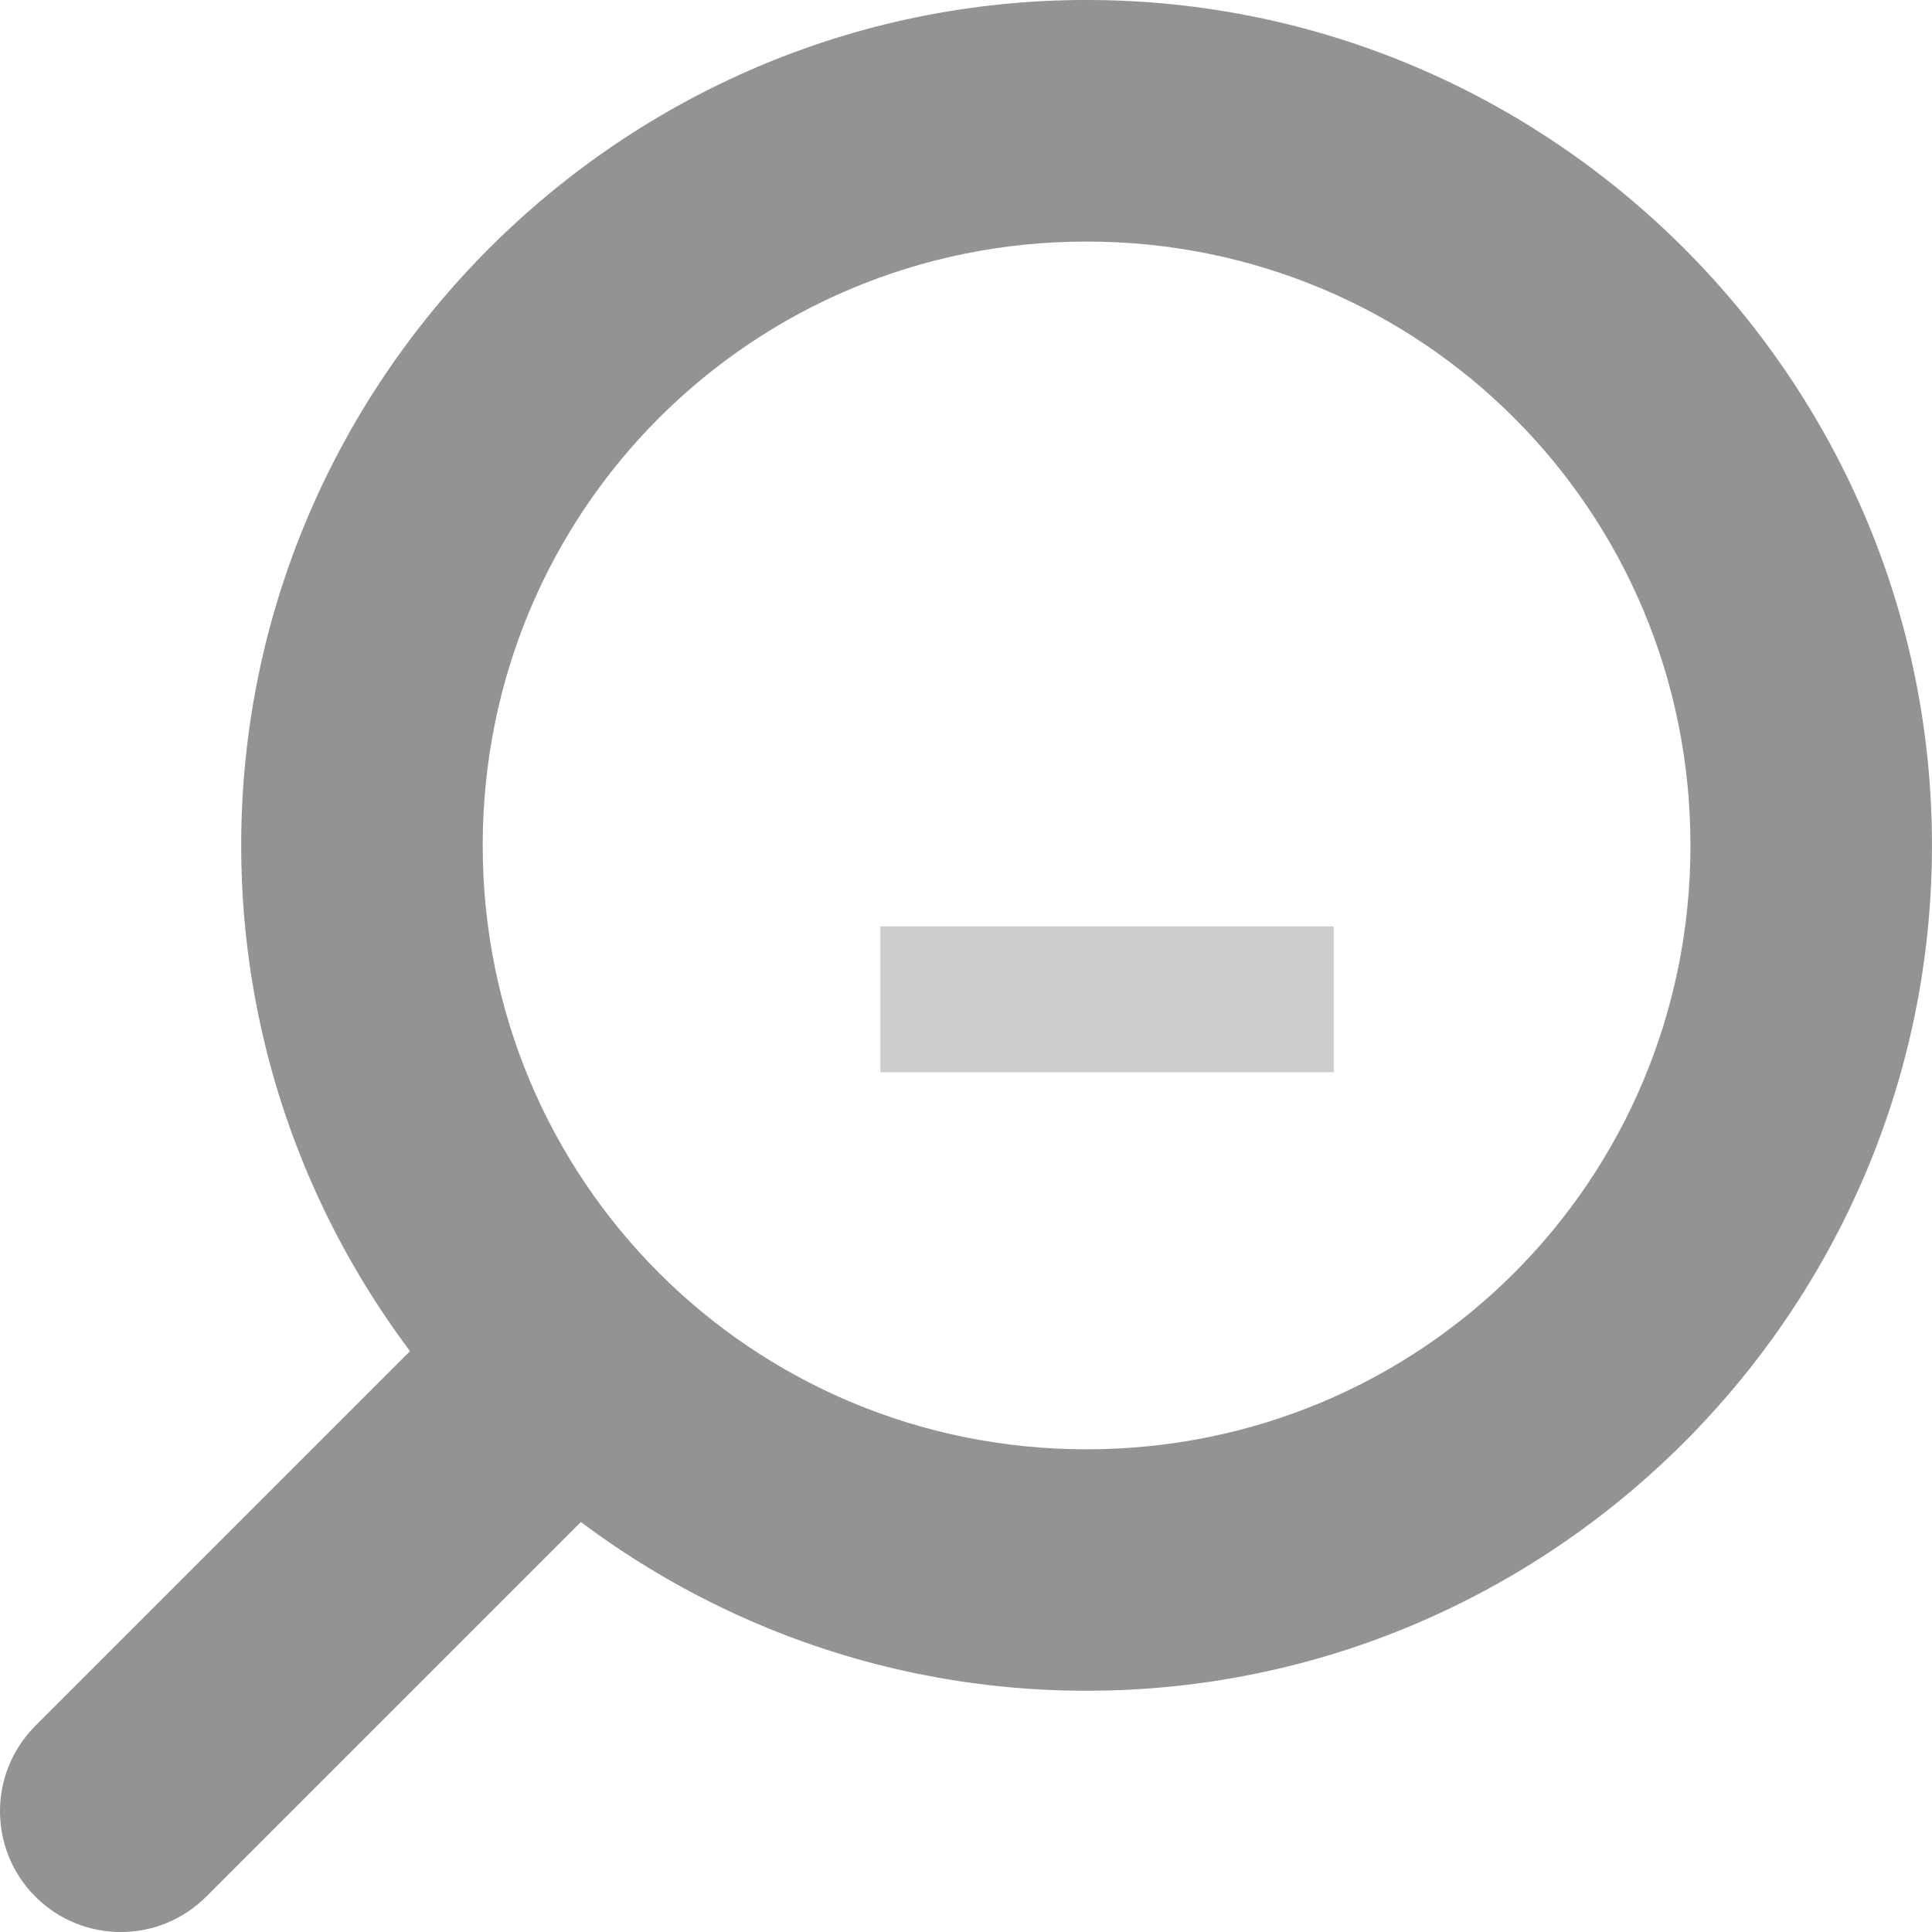
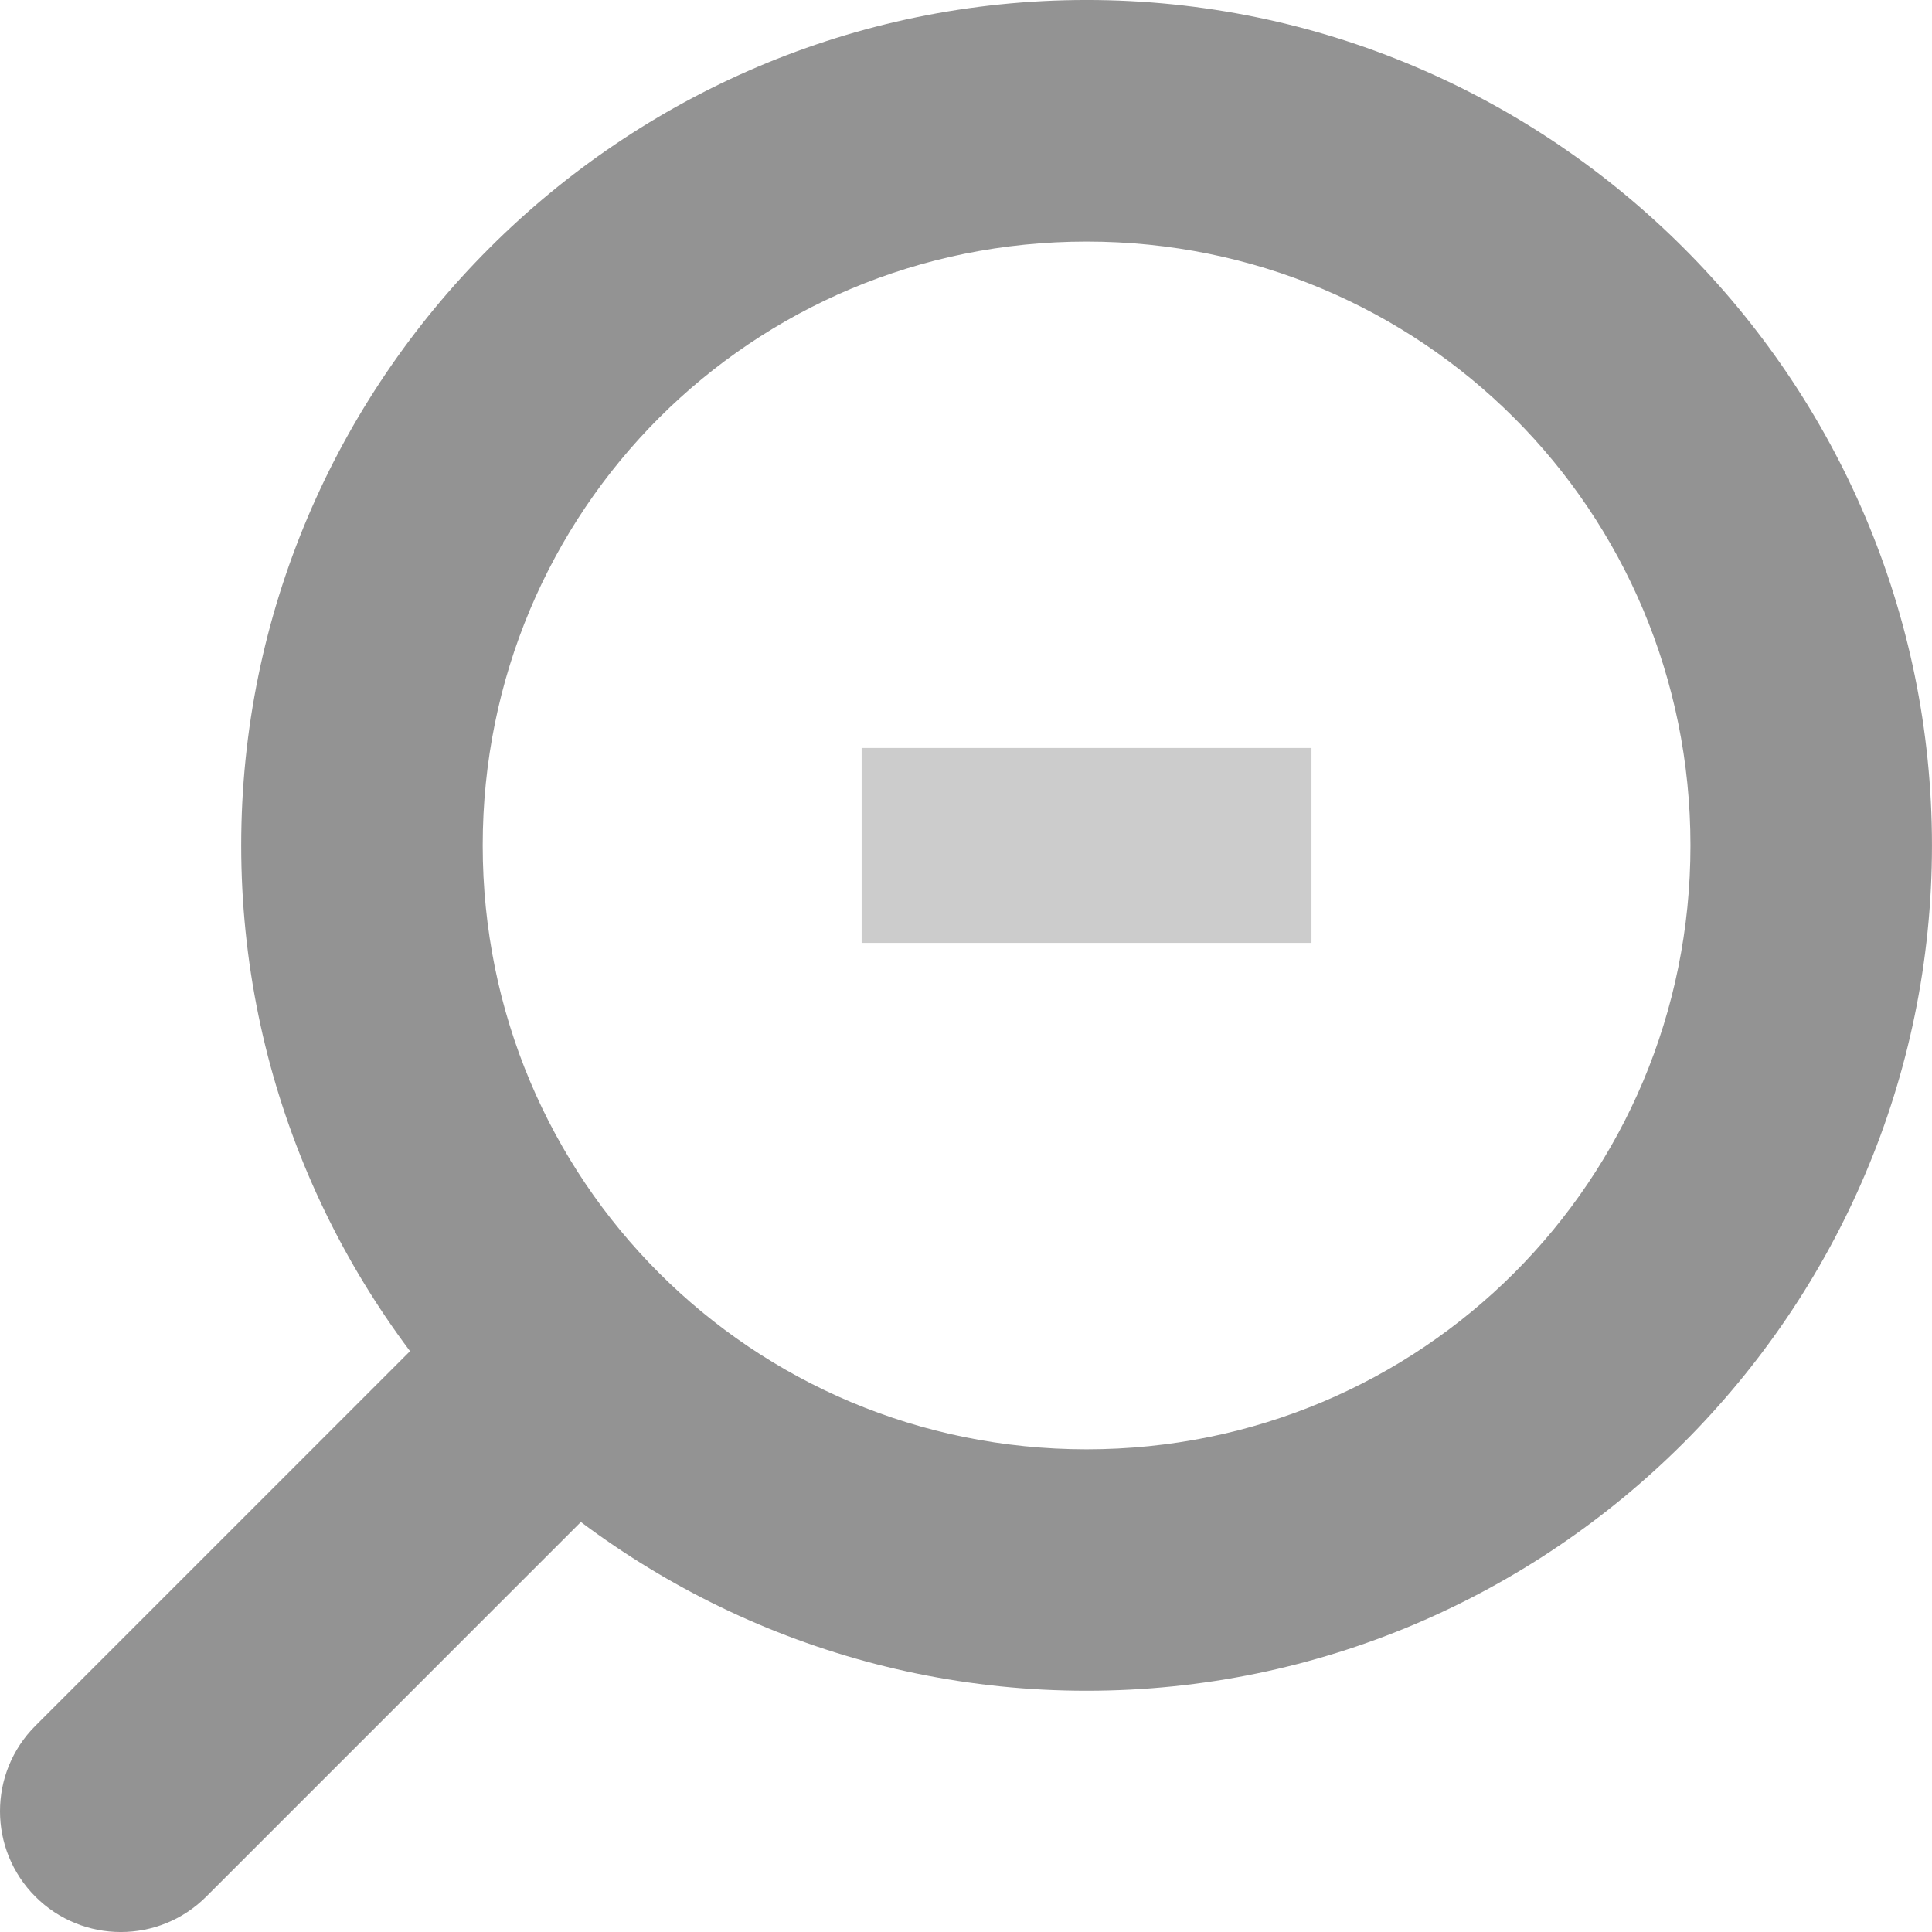
<svg xmlns="http://www.w3.org/2000/svg" width="128" height="128" viewBox="0 0 128 128" version="1.1" id="svg2400">
  <defs id="defs2397">
    </defs>
  <g id="icon-zoomout" transform="matrix(4.234128,0,0,4.234128,-45.50787,-210.3991)">
    <path id="path17530" style="color:#000000;fill:#939393;fill-opacity:1;stroke-width:3.78;stroke-linecap:round" d="m 18.515,69.482 -7.213,7.213 a 1.89,1.89 0 0 0 0,2.674 1.89,1.89 0 0 0 2.672,0 l 7.215,-7.215 A 11.339,11.339 0 0 1 18.515,69.482 Z" />
    <path style="color:#000000;fill:#939393;fill-opacity:1;stroke-width:3.78;stroke-linecap:round;stroke-dashoffset:0.983;-inkscape-stroke:none" d="m 27.75,49.691 c -7.283,0 -13.228,5.945 -13.228,13.228 0,7.283 5.945,13.228 13.228,13.228 7.283,0 13.228,-5.945 13.228,-13.228 0,-7.283 -5.945,-13.228 -13.228,-13.228 z m 0,3.78 c 5.241,0 9.449,4.208 9.449,9.449 0,5.241 -4.208,9.449 -9.449,9.449 -5.241,0 -9.449,-4.208 -9.449,-9.449 0,-5.241 4.208,-9.449 9.449,-9.449 z" id="path17532" />
-     <text xml:space="preserve" style="font-size:29.331px;line-height:1.25;font-family:Bebas;-inkscape-font-specification:Bebas;fill:#cccccc;fill-opacity:1;stroke-width:1" x="23.35" y="73.185" id="text17536">
-       <tspan id="tspan17534" style="fill:#cccccc;fill-opacity:1;stroke-width:1" x="23.35" y="73.185">-</tspan>
-     </text>
+     <g aria-label="-" id="text17536" style="font-size:29.331px;line-height:1.25;font-family:Bebas;-inkscape-font-specification:Bebas;fill:#cccccc;stroke-width:1">
+       <path d="m 24.23,61.395 h 7.039 v 3.05 h -7.039 z" id="path439" />
+     </g>
  </g>
</svg>
